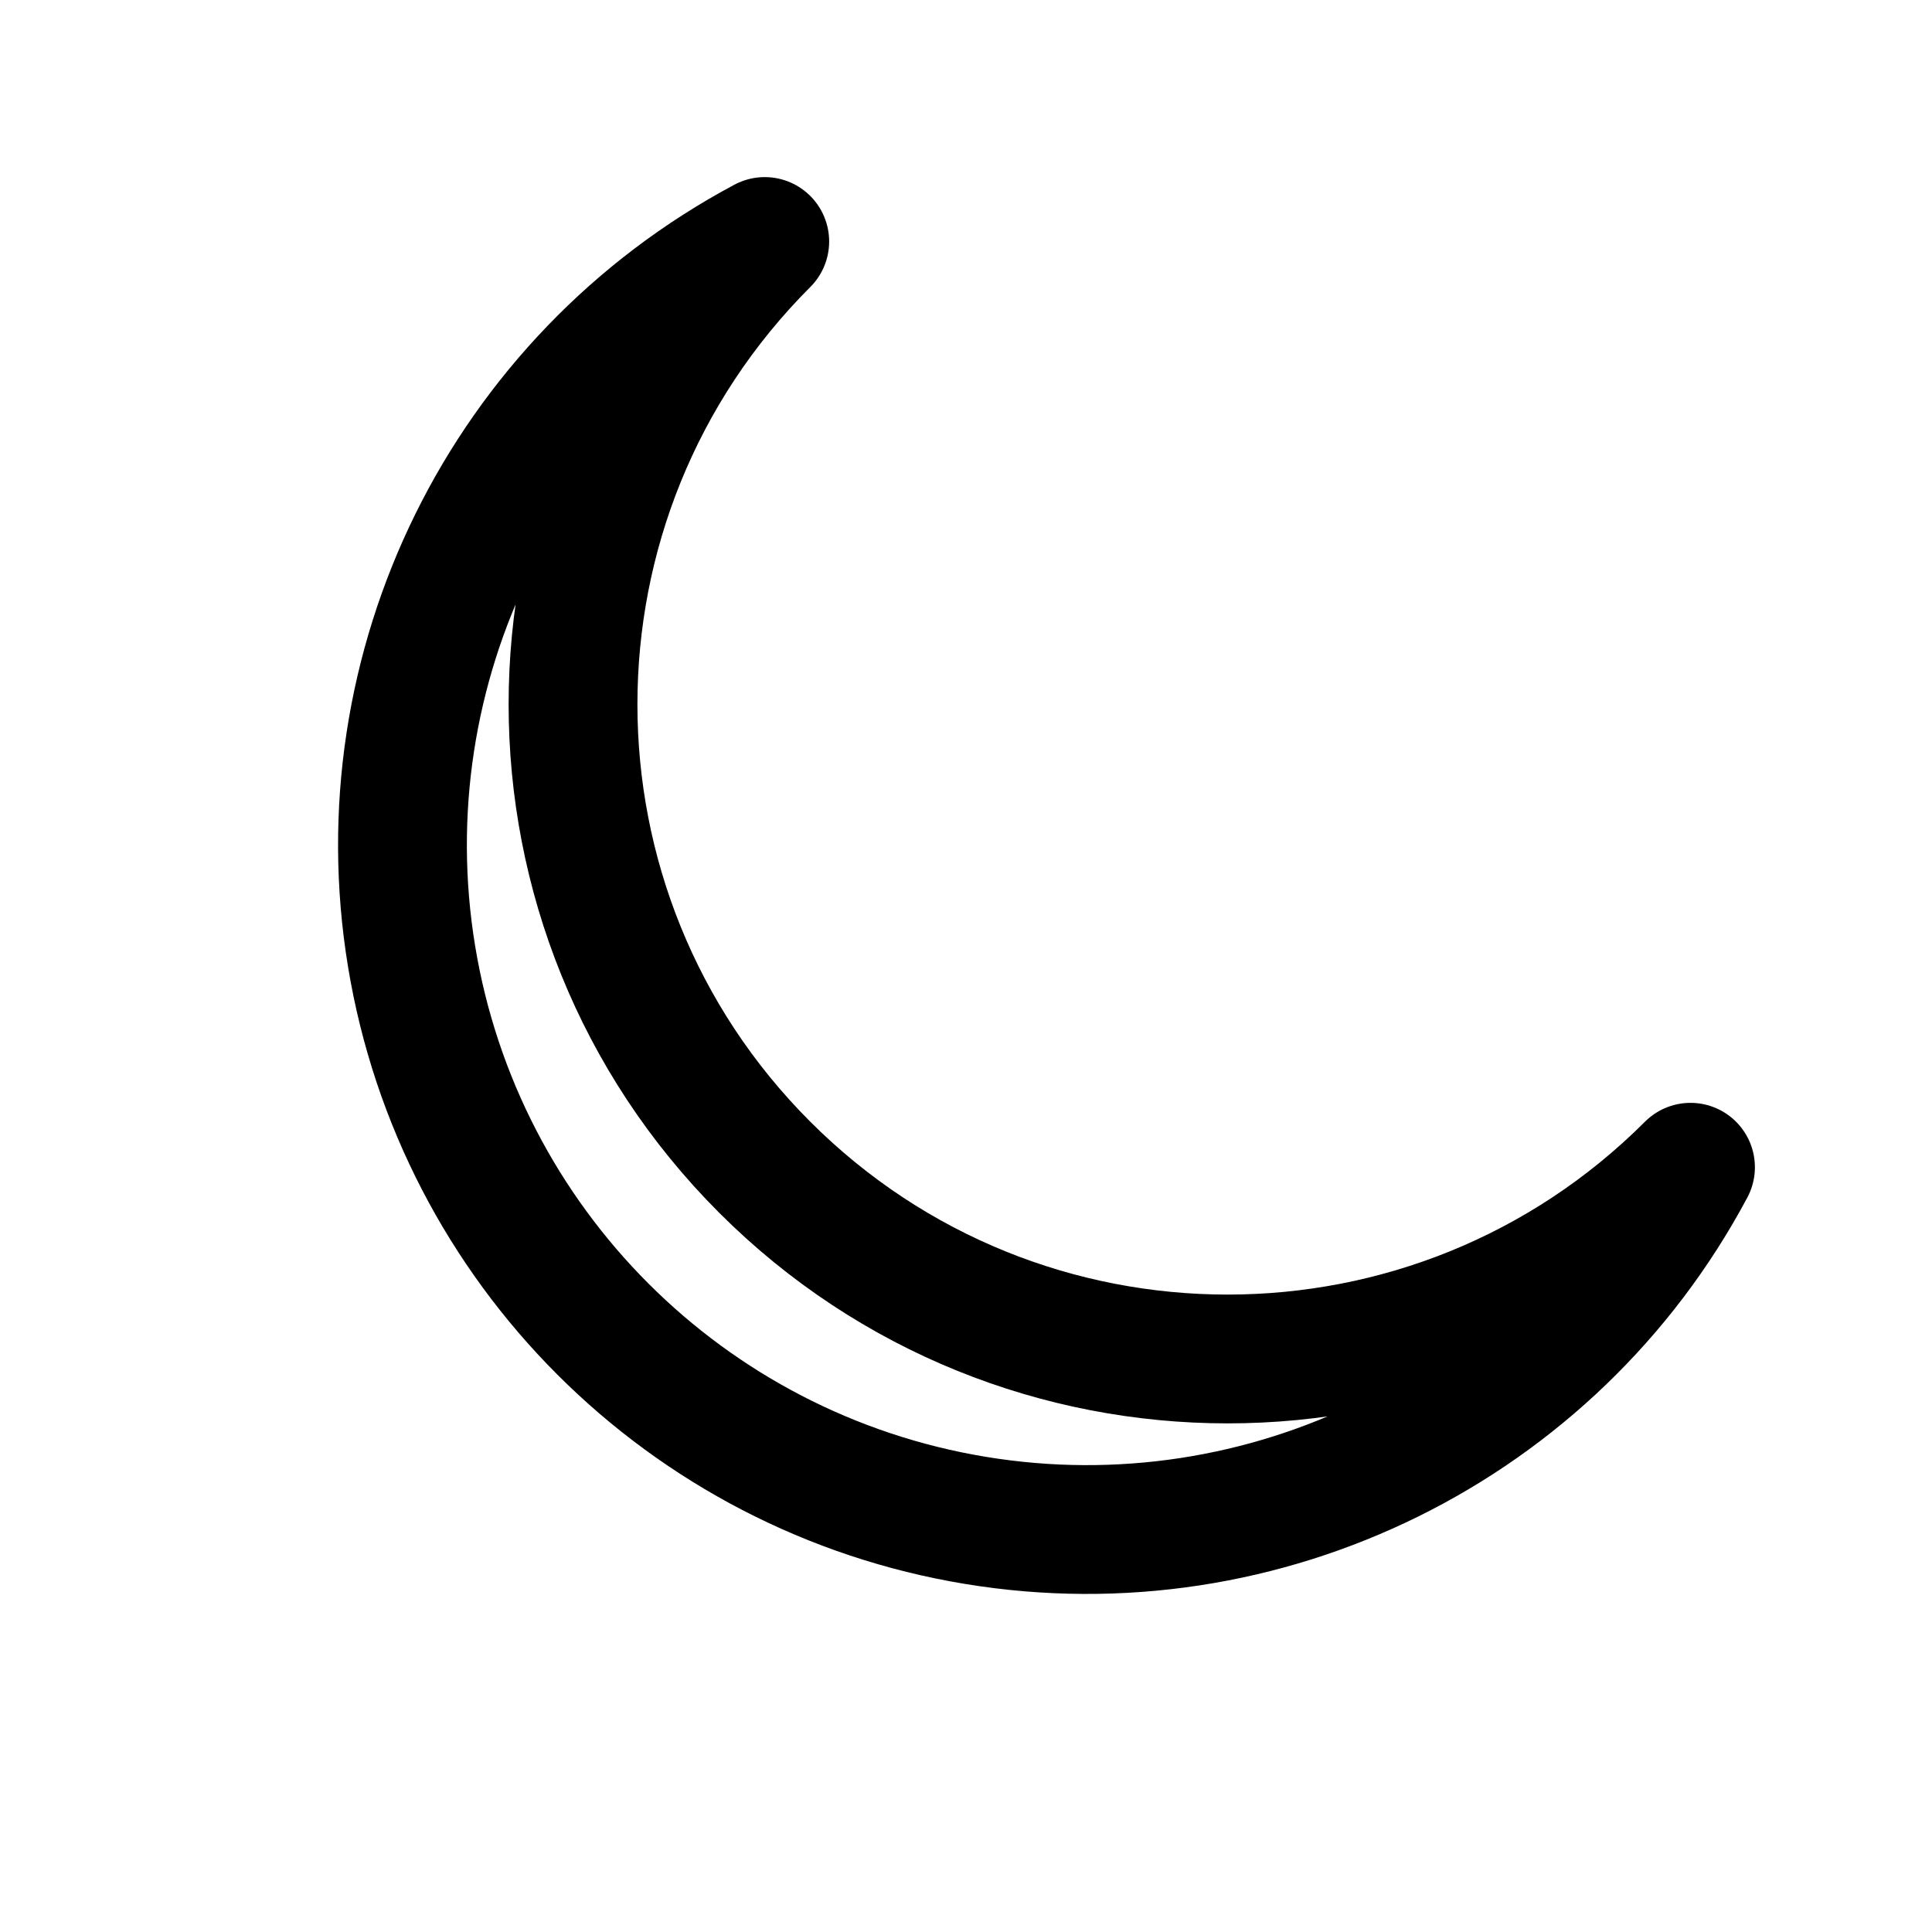
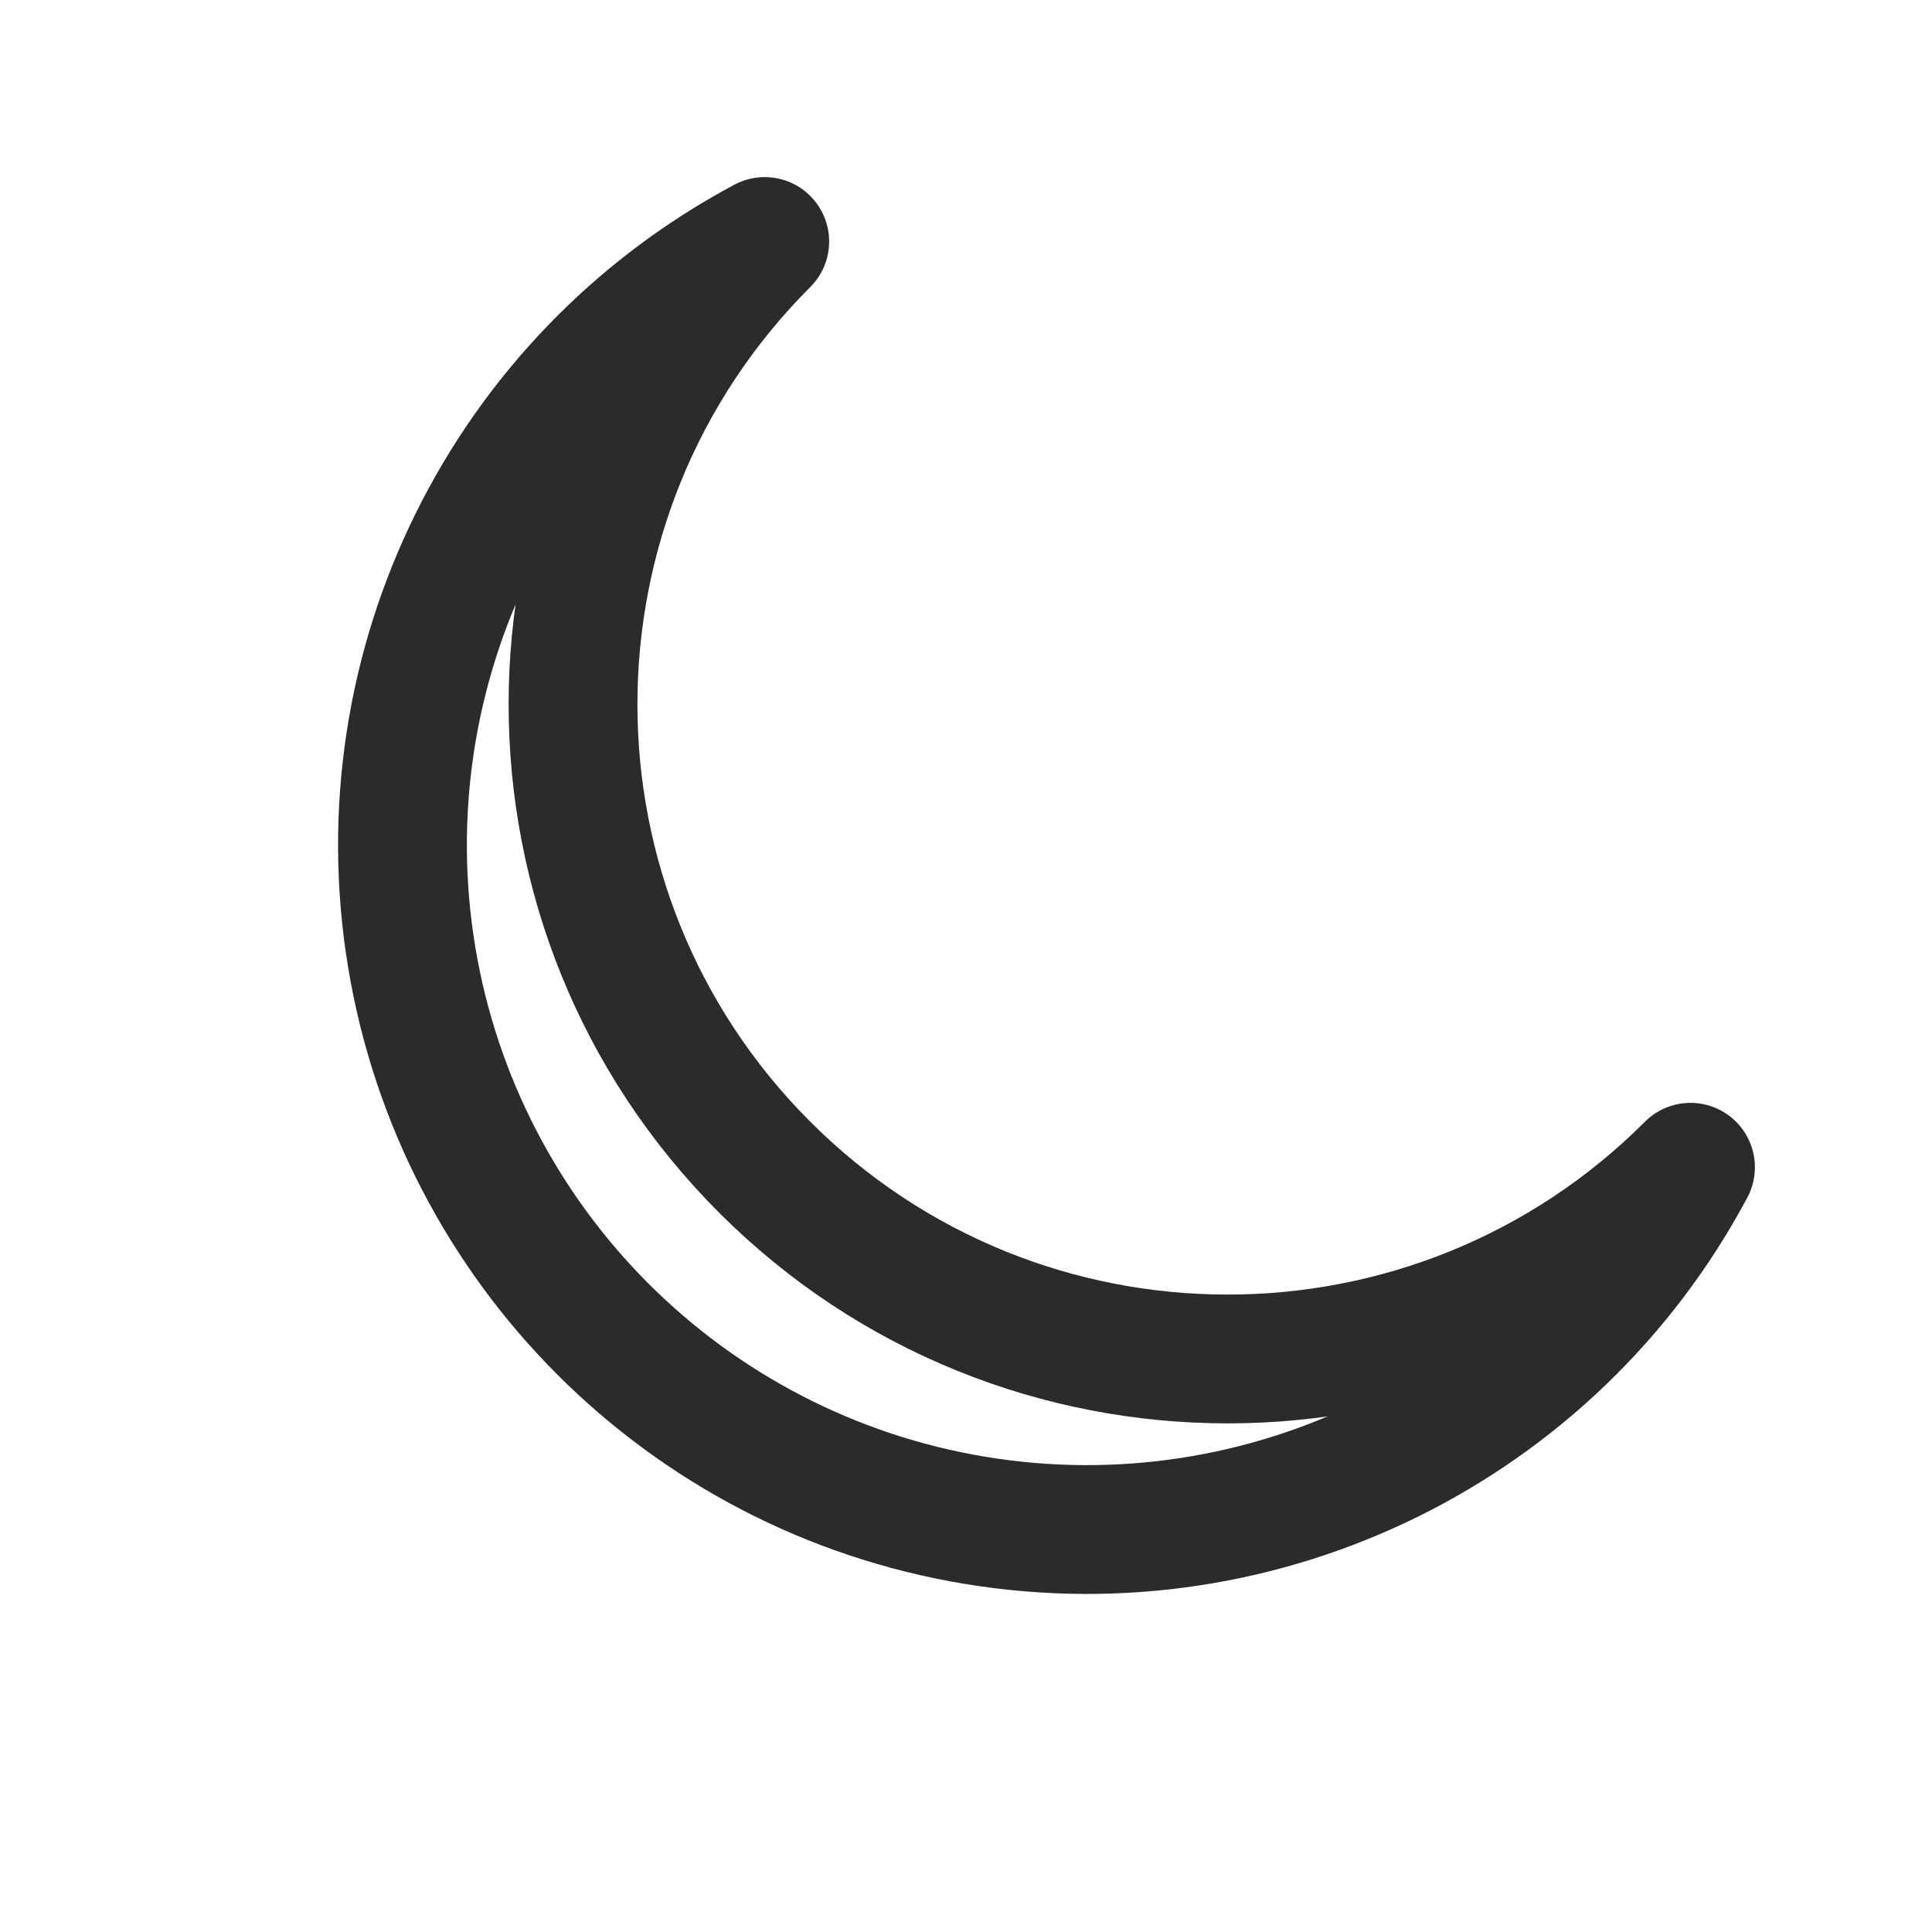
- <svg xmlns="http://www.w3.org/2000/svg" viewBox="0 0 24 24" fill="none" stroke="currentColor" stroke-width="1.6" stroke-linecap="round" stroke-linejoin="round">
+ <svg xmlns="http://www.w3.org/2000/svg" viewBox="0 0 24 24" fill="none" stroke="#2b2b2b" stroke-width="1.6" stroke-linecap="round" stroke-linejoin="round">
  <path d="M21 14.5A8.5 8.5 0 1 1 9.5 3a7 7 0 1 0 11.5 11.5z" />
</svg>
